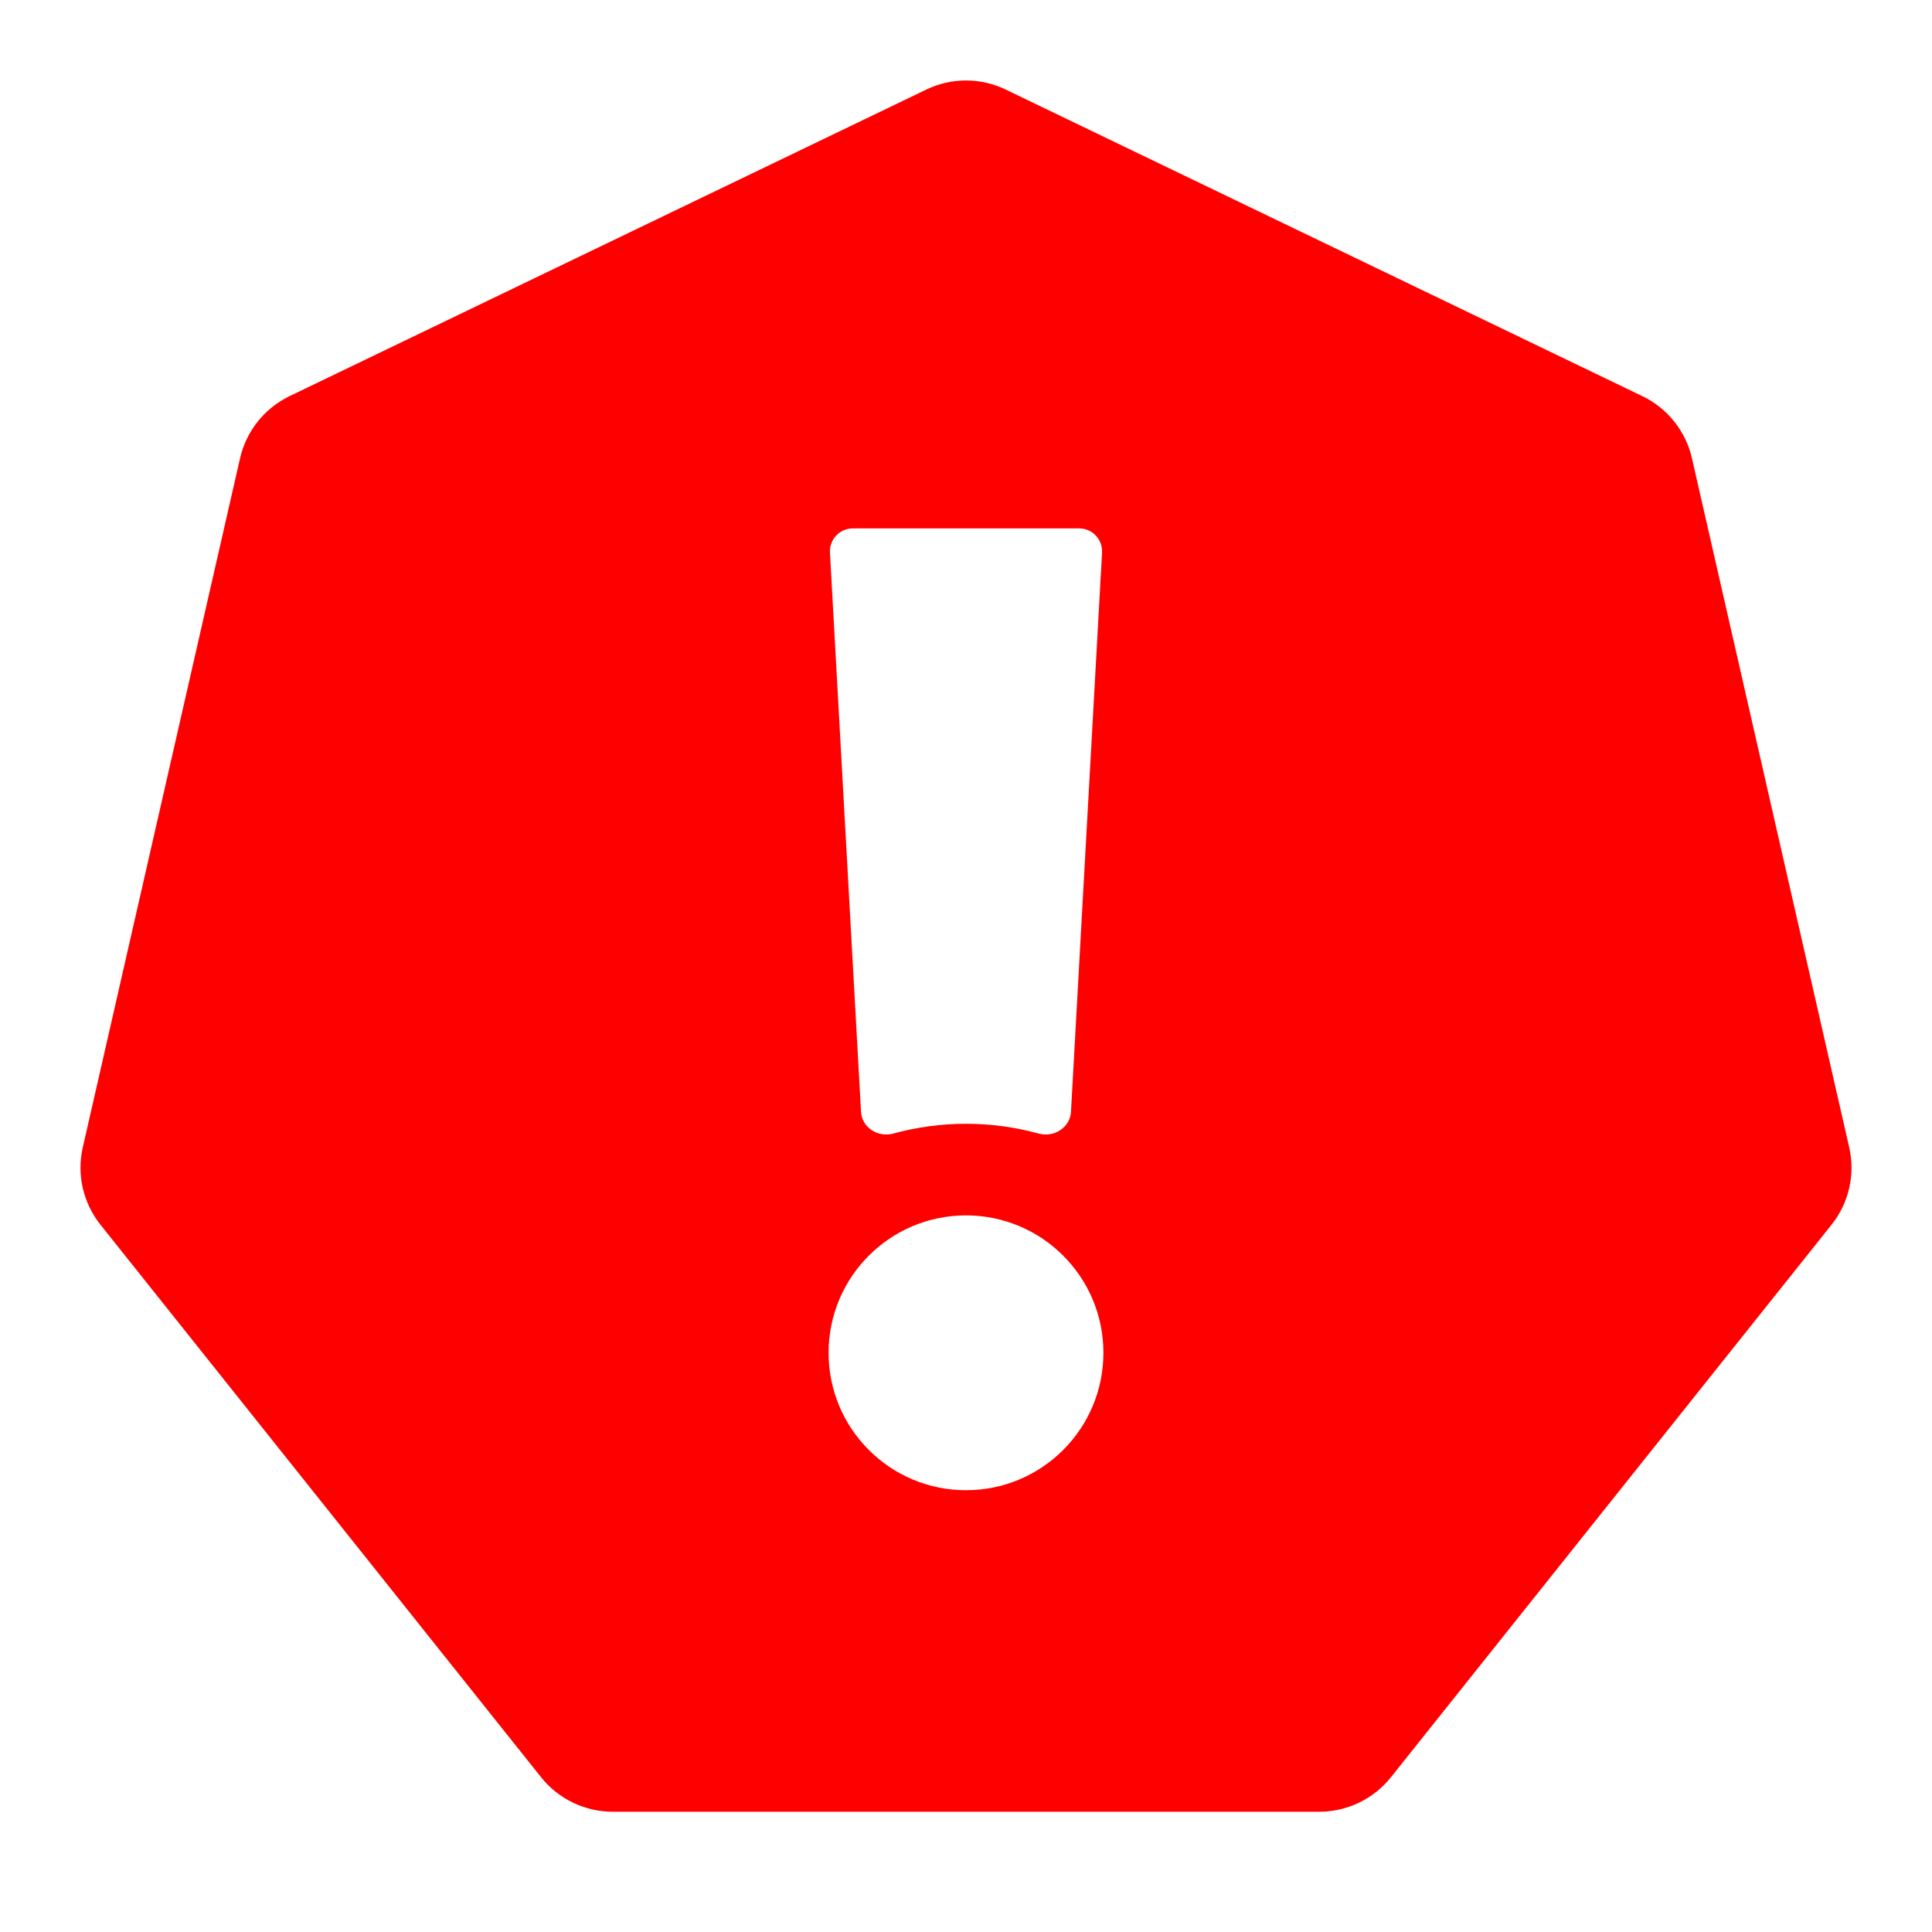
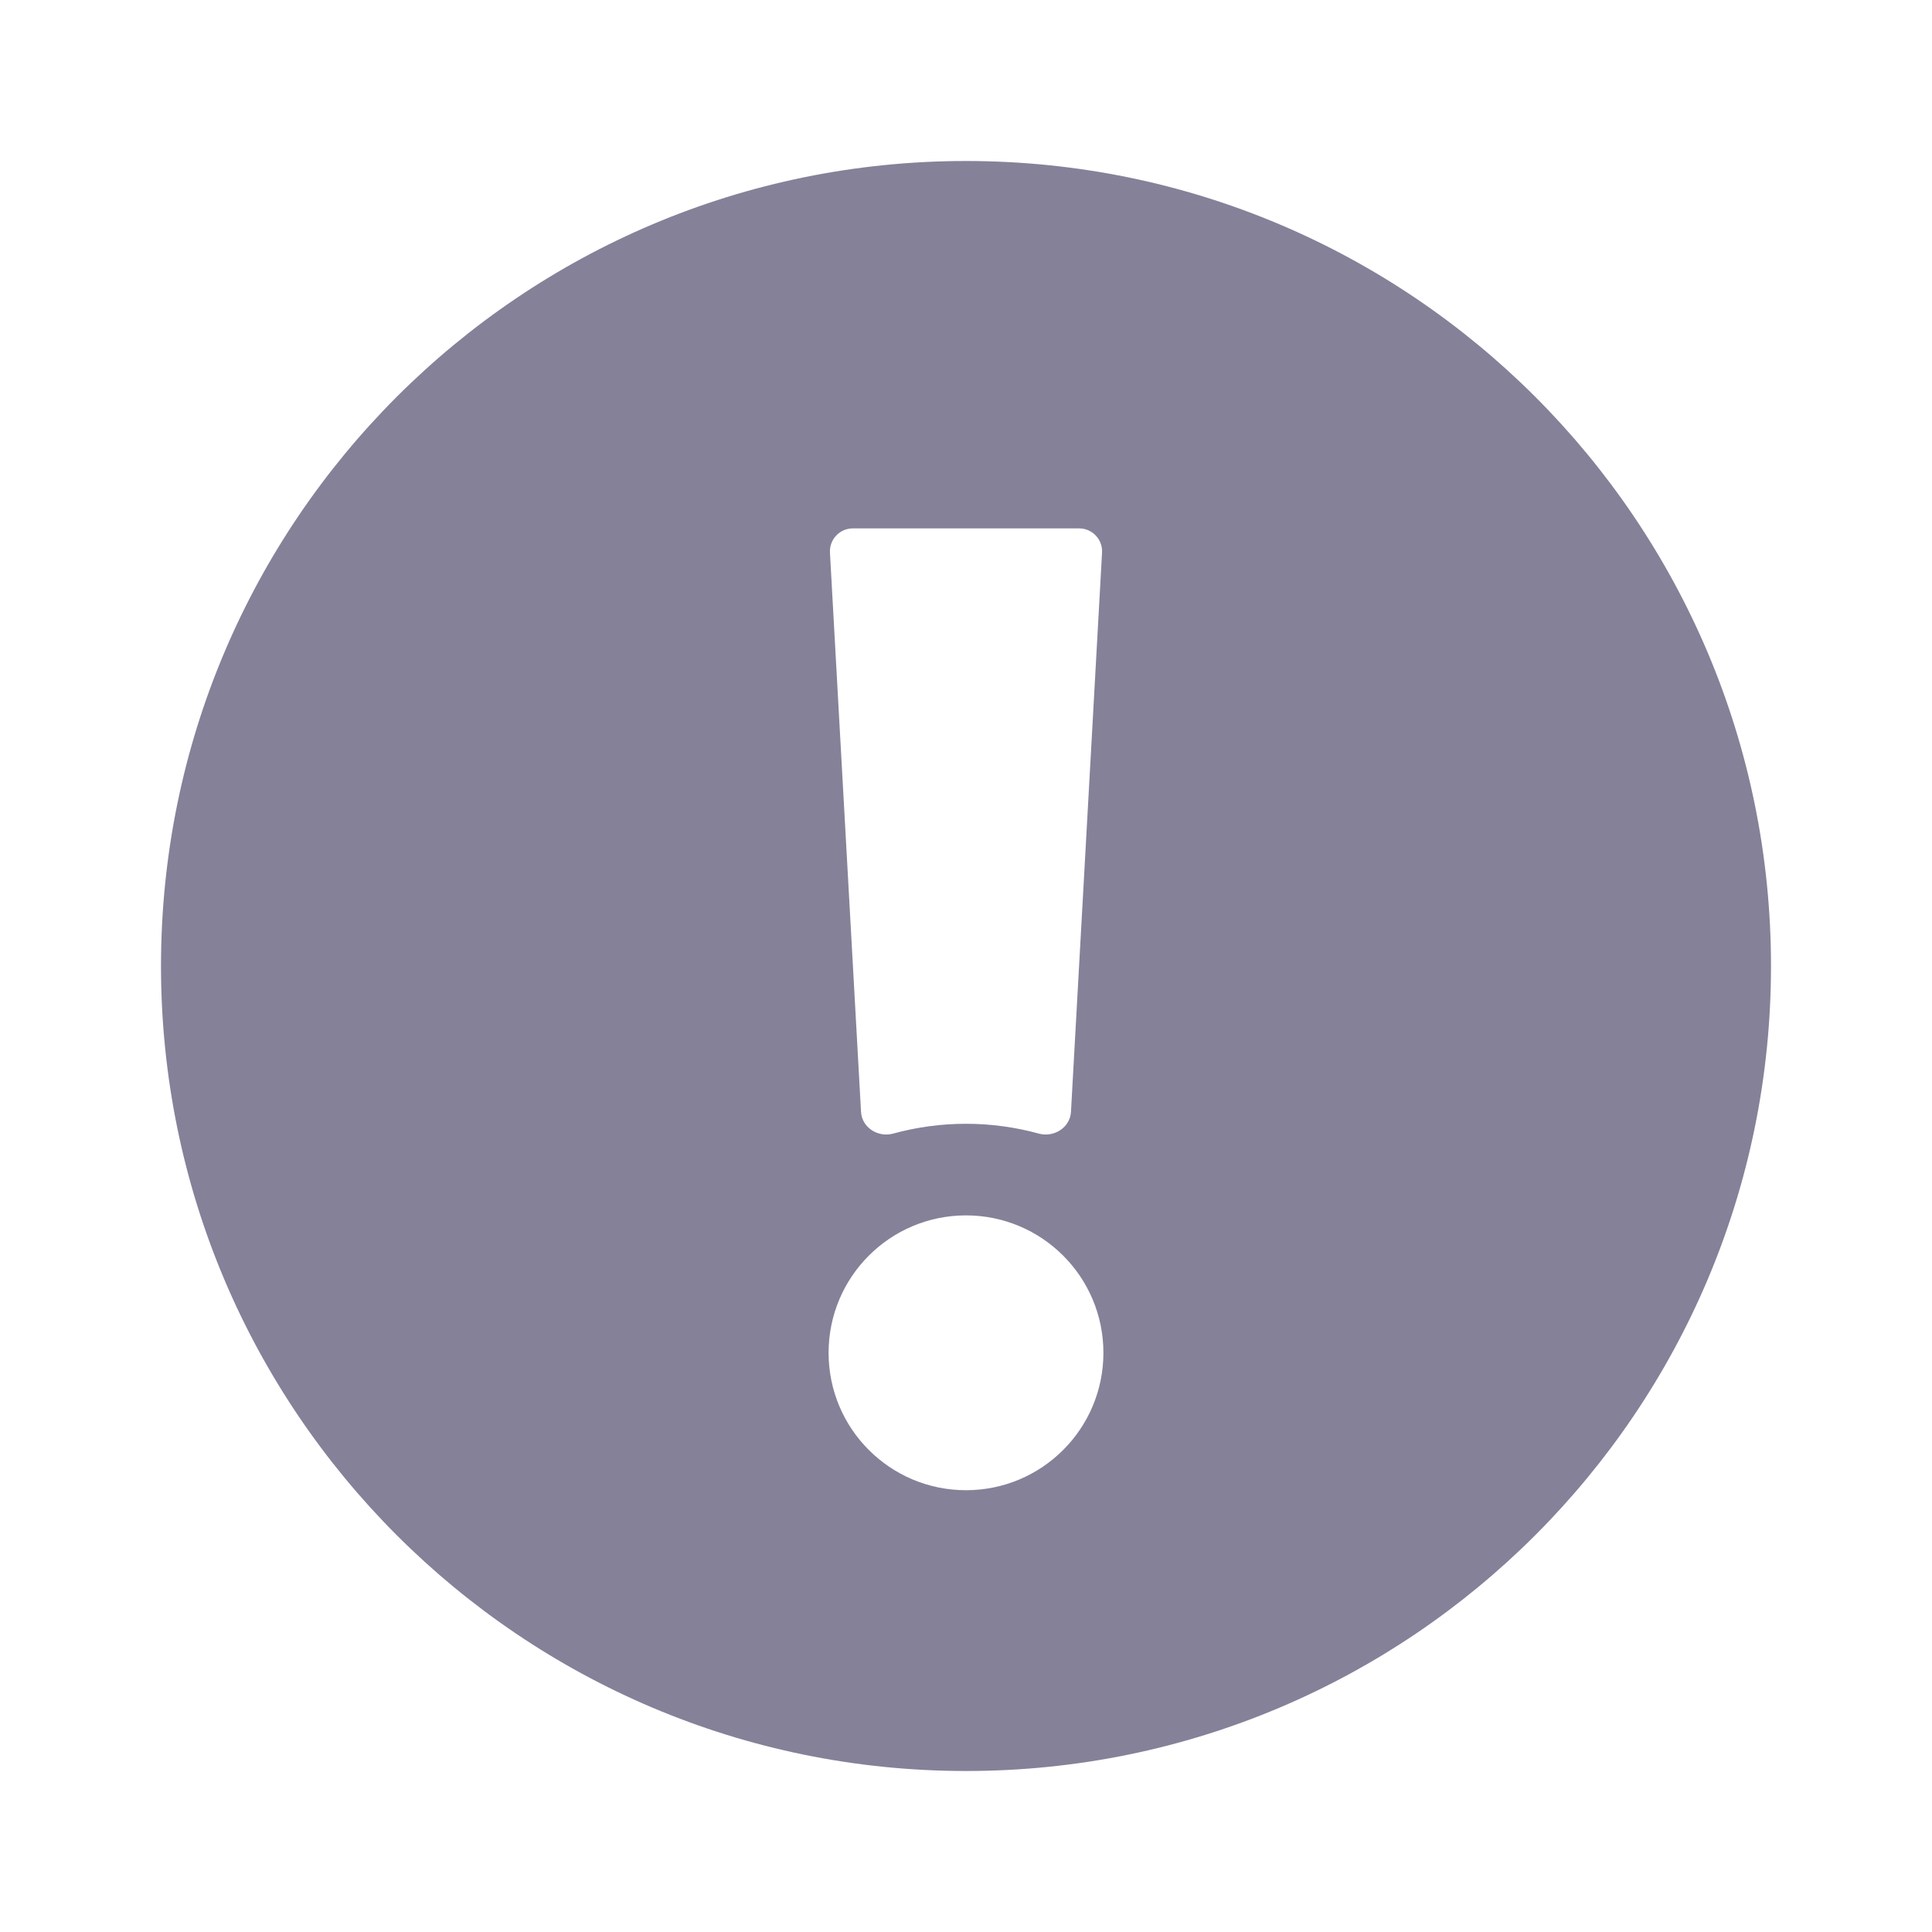
<svg xmlns="http://www.w3.org/2000/svg" width="24" height="24" viewBox="0 0 24 24" fill="none">
-   <path fill-rule="evenodd" clip-rule="evenodd" d="M12.494 1.113C12.182 0.962 11.818 0.962 11.506 1.113L3.597 4.921C3.285 5.072 3.059 5.356 2.982 5.693L1.029 14.251C0.951 14.589 1.032 14.943 1.248 15.214L6.721 22.077C6.937 22.348 7.265 22.506 7.611 22.506H16.389C16.735 22.506 17.063 22.348 17.279 22.077L22.752 15.214C22.968 14.943 23.049 14.589 22.971 14.251L21.018 5.693C20.941 5.356 20.715 5.072 20.402 4.921L12.494 1.113ZM13.69 6.865C13.699 6.701 13.569 6.564 13.406 6.564H10.594C10.431 6.564 10.301 6.701 10.31 6.865L10.696 13.812C10.707 14.007 10.906 14.133 11.095 14.082C11.383 14.003 11.687 13.96 12 13.96C12.313 13.96 12.617 14.003 12.905 14.082C13.093 14.133 13.293 14.007 13.304 13.812L13.69 6.865ZM12 18.512C12.943 18.512 13.707 17.748 13.707 16.805C13.707 15.862 12.943 15.098 12 15.098C11.057 15.098 10.293 15.862 10.293 16.805C10.293 17.748 11.057 18.512 12 18.512Z" fill="#FF0000" />
+   <path fill-rule="evenodd" clip-rule="evenodd" d="M12 22C17.523 22 22 17.523 22 12C22 6.477 17.523 2 12 2C6.477 2 2 6.477 2 12C2 17.523 6.477 22 12 22ZM13.406 6.564C13.569 6.564 13.699 6.701 13.69 6.865L13.304 13.812C13.293 14.007 13.093 14.133 12.905 14.082C12.617 14.003 12.313 13.96 12 13.96C11.686 13.96 11.383 14.003 11.095 14.082C10.906 14.133 10.707 14.007 10.696 13.812L10.31 6.865C10.301 6.701 10.431 6.564 10.594 6.564H13.406ZM13.707 16.805C13.707 17.748 12.943 18.512 12 18.512C11.057 18.512 10.293 17.748 10.293 16.805C10.293 15.862 11.057 15.098 12 15.098C12.943 15.098 13.707 15.862 13.707 16.805Z" fill="#858199" />
</svg>
